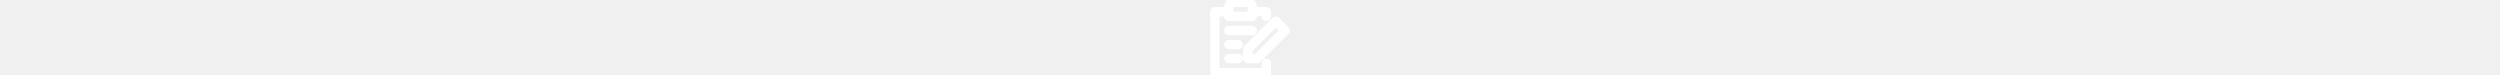
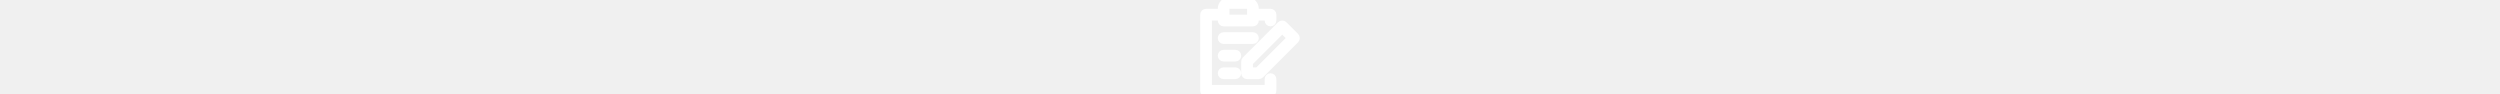
- <svg xmlns="http://www.w3.org/2000/svg" fill="#ffffff" width="800px" height="24px" viewBox="0 0 16 16" id="register-16px" stroke="#ffffff">
+ <svg xmlns="http://www.w3.org/2000/svg" fill="#ffffff" width="800px" height="30px" viewBox="0 0 16 16" id="register-16px" stroke="#ffffff">
  <g id="SVGRepo_bgCarrier" stroke-width="0" />
  <g id="SVGRepo_tracerCarrier" stroke-linecap="round" stroke-linejoin="round" />
  <g id="SVGRepo_iconCarrier">
    <path id="Path_184" data-name="Path 184" d="M57.5,41a.5.5,0,0,0-.5.5V43H47V31h2v.5a.5.5,0,0,0,.5.5h5a.5.5,0,0,0,.5-.5V31h2v.5a.5.5,0,0,0,1,0v-1a.5.5,0,0,0-.5-.5H55v-.5A1.5,1.5,0,0,0,53.5,28h-3A1.5,1.5,0,0,0,49,29.5V30H46.5a.5.5,0,0,0-.5.5v13a.5.5,0,0,0,.5.5h11a.5.5,0,0,0,.5-.5v-2A.5.5,0,0,0,57.5,41ZM50,29.5a.5.5,0,0,1,.5-.5h3a.5.5,0,0,1,.5.5V31H50Zm11.854,4.646-2-2a.5.5,0,0,0-.708,0l-6,6A.5.5,0,0,0,53,38.5v2a.5.5,0,0,0,.5.5h2a.5.5,0,0,0,.354-.146l6-6A.5.5,0,0,0,61.854,34.146ZM54,40V38.707l5.5-5.5L60.793,34.5l-5.5,5.5Zm-2,.5a.5.5,0,0,1-.5.5h-2a.5.5,0,0,1,0-1h2A.5.5,0,0,1,52,40.5Zm0-3a.5.5,0,0,1-.5.5h-2a.5.5,0,0,1,0-1h2A.5.5,0,0,1,52,37.5ZM54.5,35h-5a.5.5,0,0,1,0-1h5a.5.5,0,0,1,0,1Z" transform="translate(-46 -28)" />
  </g>
</svg>
